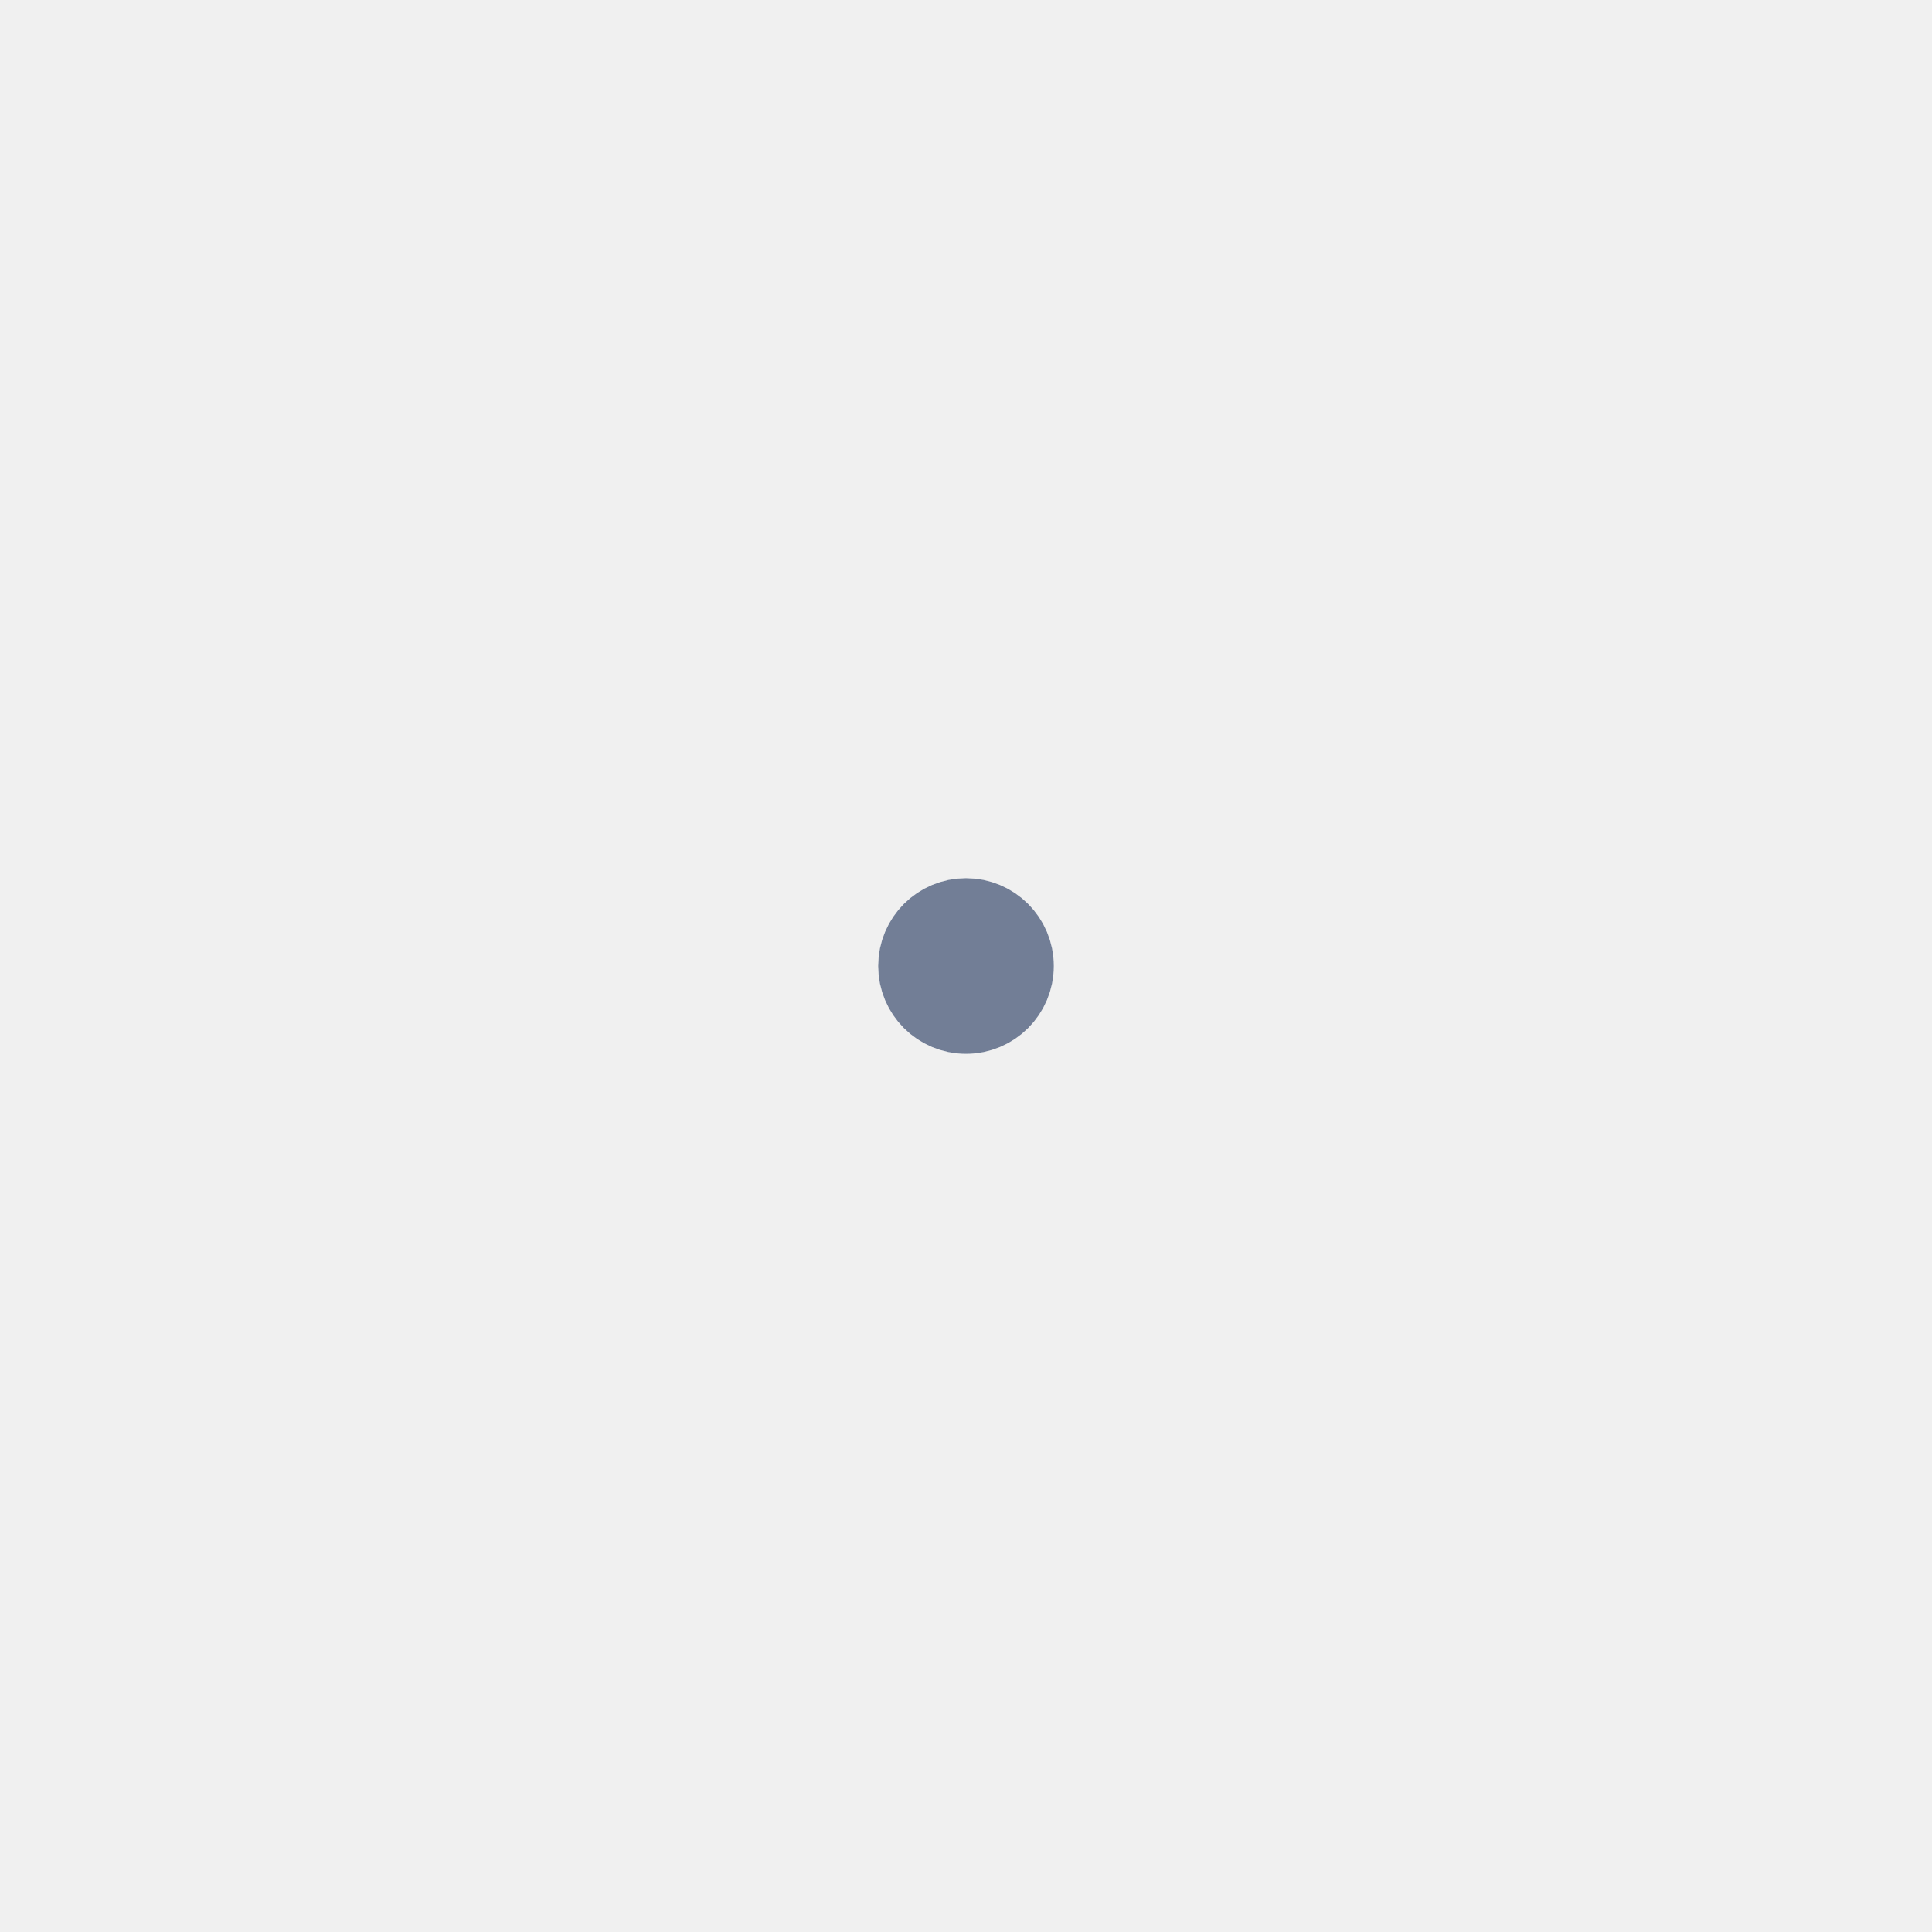
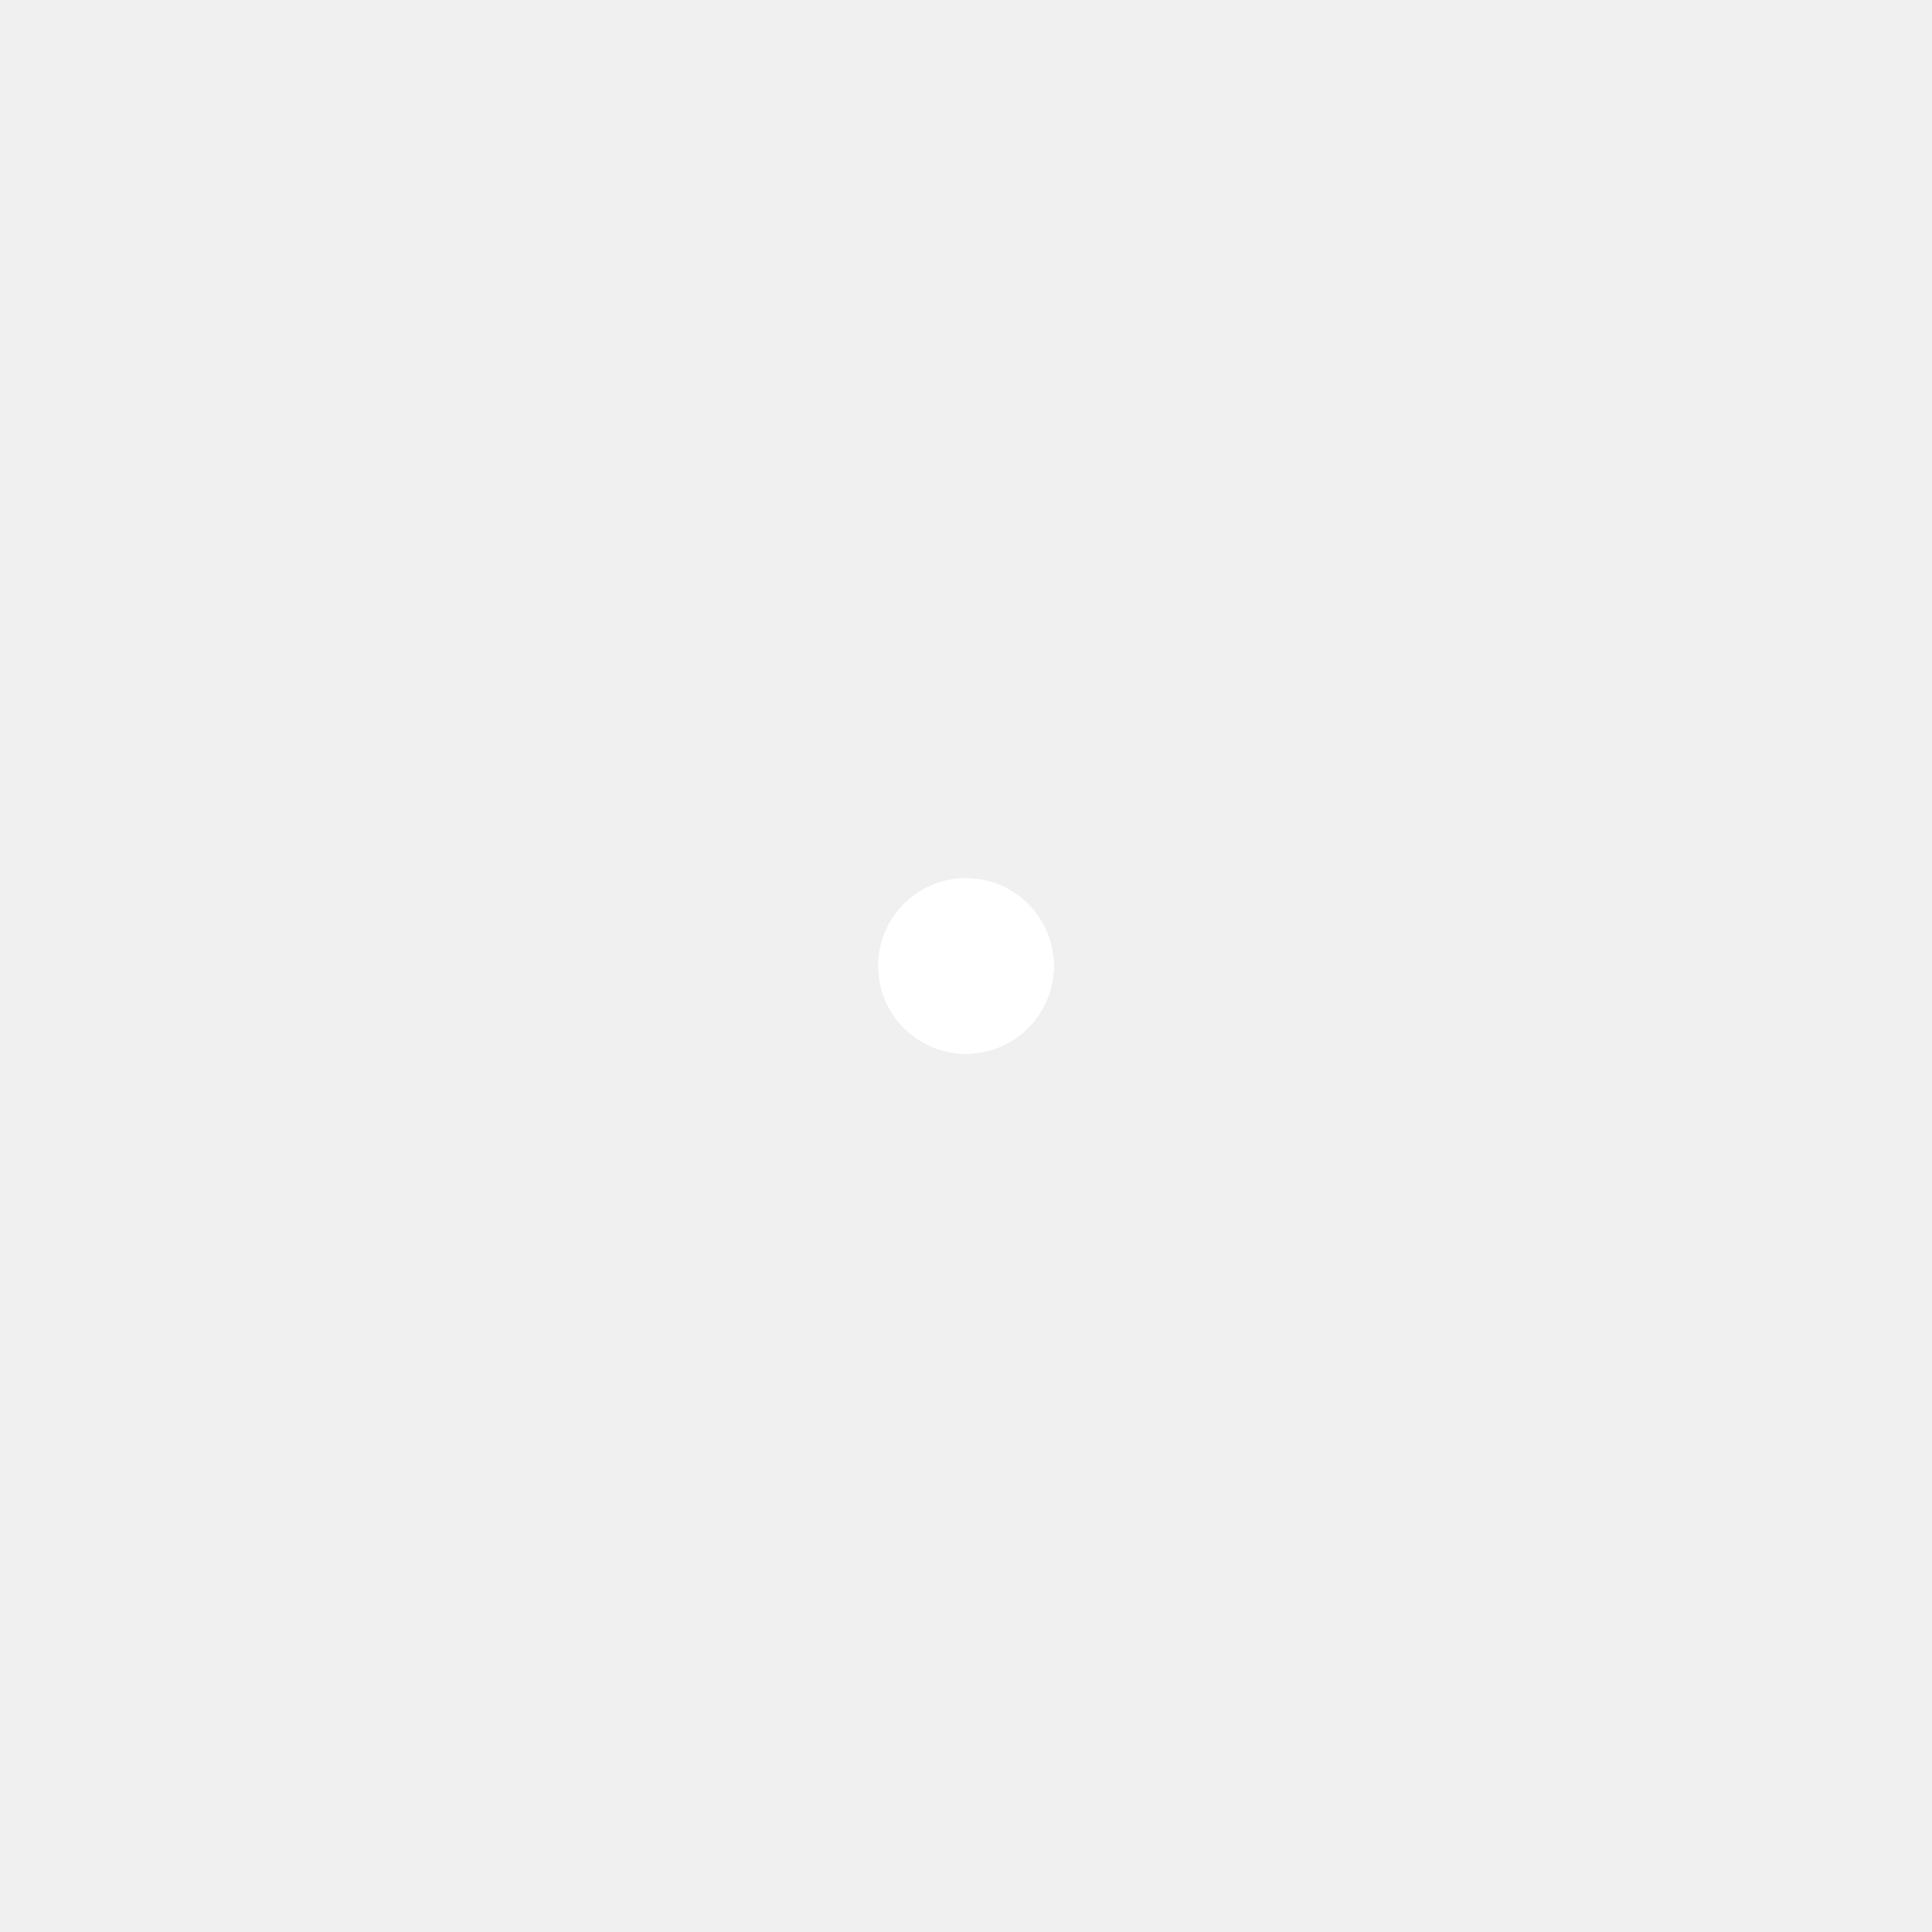
<svg xmlns="http://www.w3.org/2000/svg" version="1.1" id="Calque_1" x="0px" y="0px" viewBox="0 0 44 44" style="enable-background:new 0 0 44 44;" xml:space="preserve">
  <style type="text/css">
	.st0{fill:none;stroke:#FFFFFF;stroke-width:2;}
- 	.st1{fill:none;stroke:#727E96;stroke-width:2;}
</style>
  <g>
    <circle class="st0" cx="22" cy="22" r="1">
      <animate accumulate="none" additive="replace" attributeName="r" begin="0s" calcMode="spline" dur="1.8s" fill="remove" keySplines="0.165, 0.84, 0.44, 1" keyTimes="0; 1" repeatCount="indefinite" restart="always" values="1; 20">
		</animate>
      <animate accumulate="none" additive="replace" attributeName="stroke-opacity" begin="0s" calcMode="spline" dur="1.8s" fill="remove" keySplines="0.3, 0.61, 0.355, 1" keyTimes="0; 1" repeatCount="indefinite" restart="always" values="1; 0">
		</animate>
    </circle>
-     <circle class="st1" cx="22" cy="22" r="1">
+     <circle class="st0" cx="22" cy="22" r="1">
      <animate accumulate="none" additive="replace" attributeName="r" begin="-0.9s" calcMode="spline" dur="1.8s" fill="remove" keySplines="0.165, 0.84, 0.44, 1" keyTimes="0; 1" repeatCount="indefinite" restart="always" values="1; 20">
		</animate>
      <animate accumulate="none" additive="replace" attributeName="stroke-opacity" begin="-0.9s" calcMode="spline" dur="1.8s" fill="remove" keySplines="0.3, 0.61, 0.355, 1" keyTimes="0; 1" repeatCount="indefinite" restart="always" values="1; 0">
		</animate>
    </circle>
  </g>
</svg>
